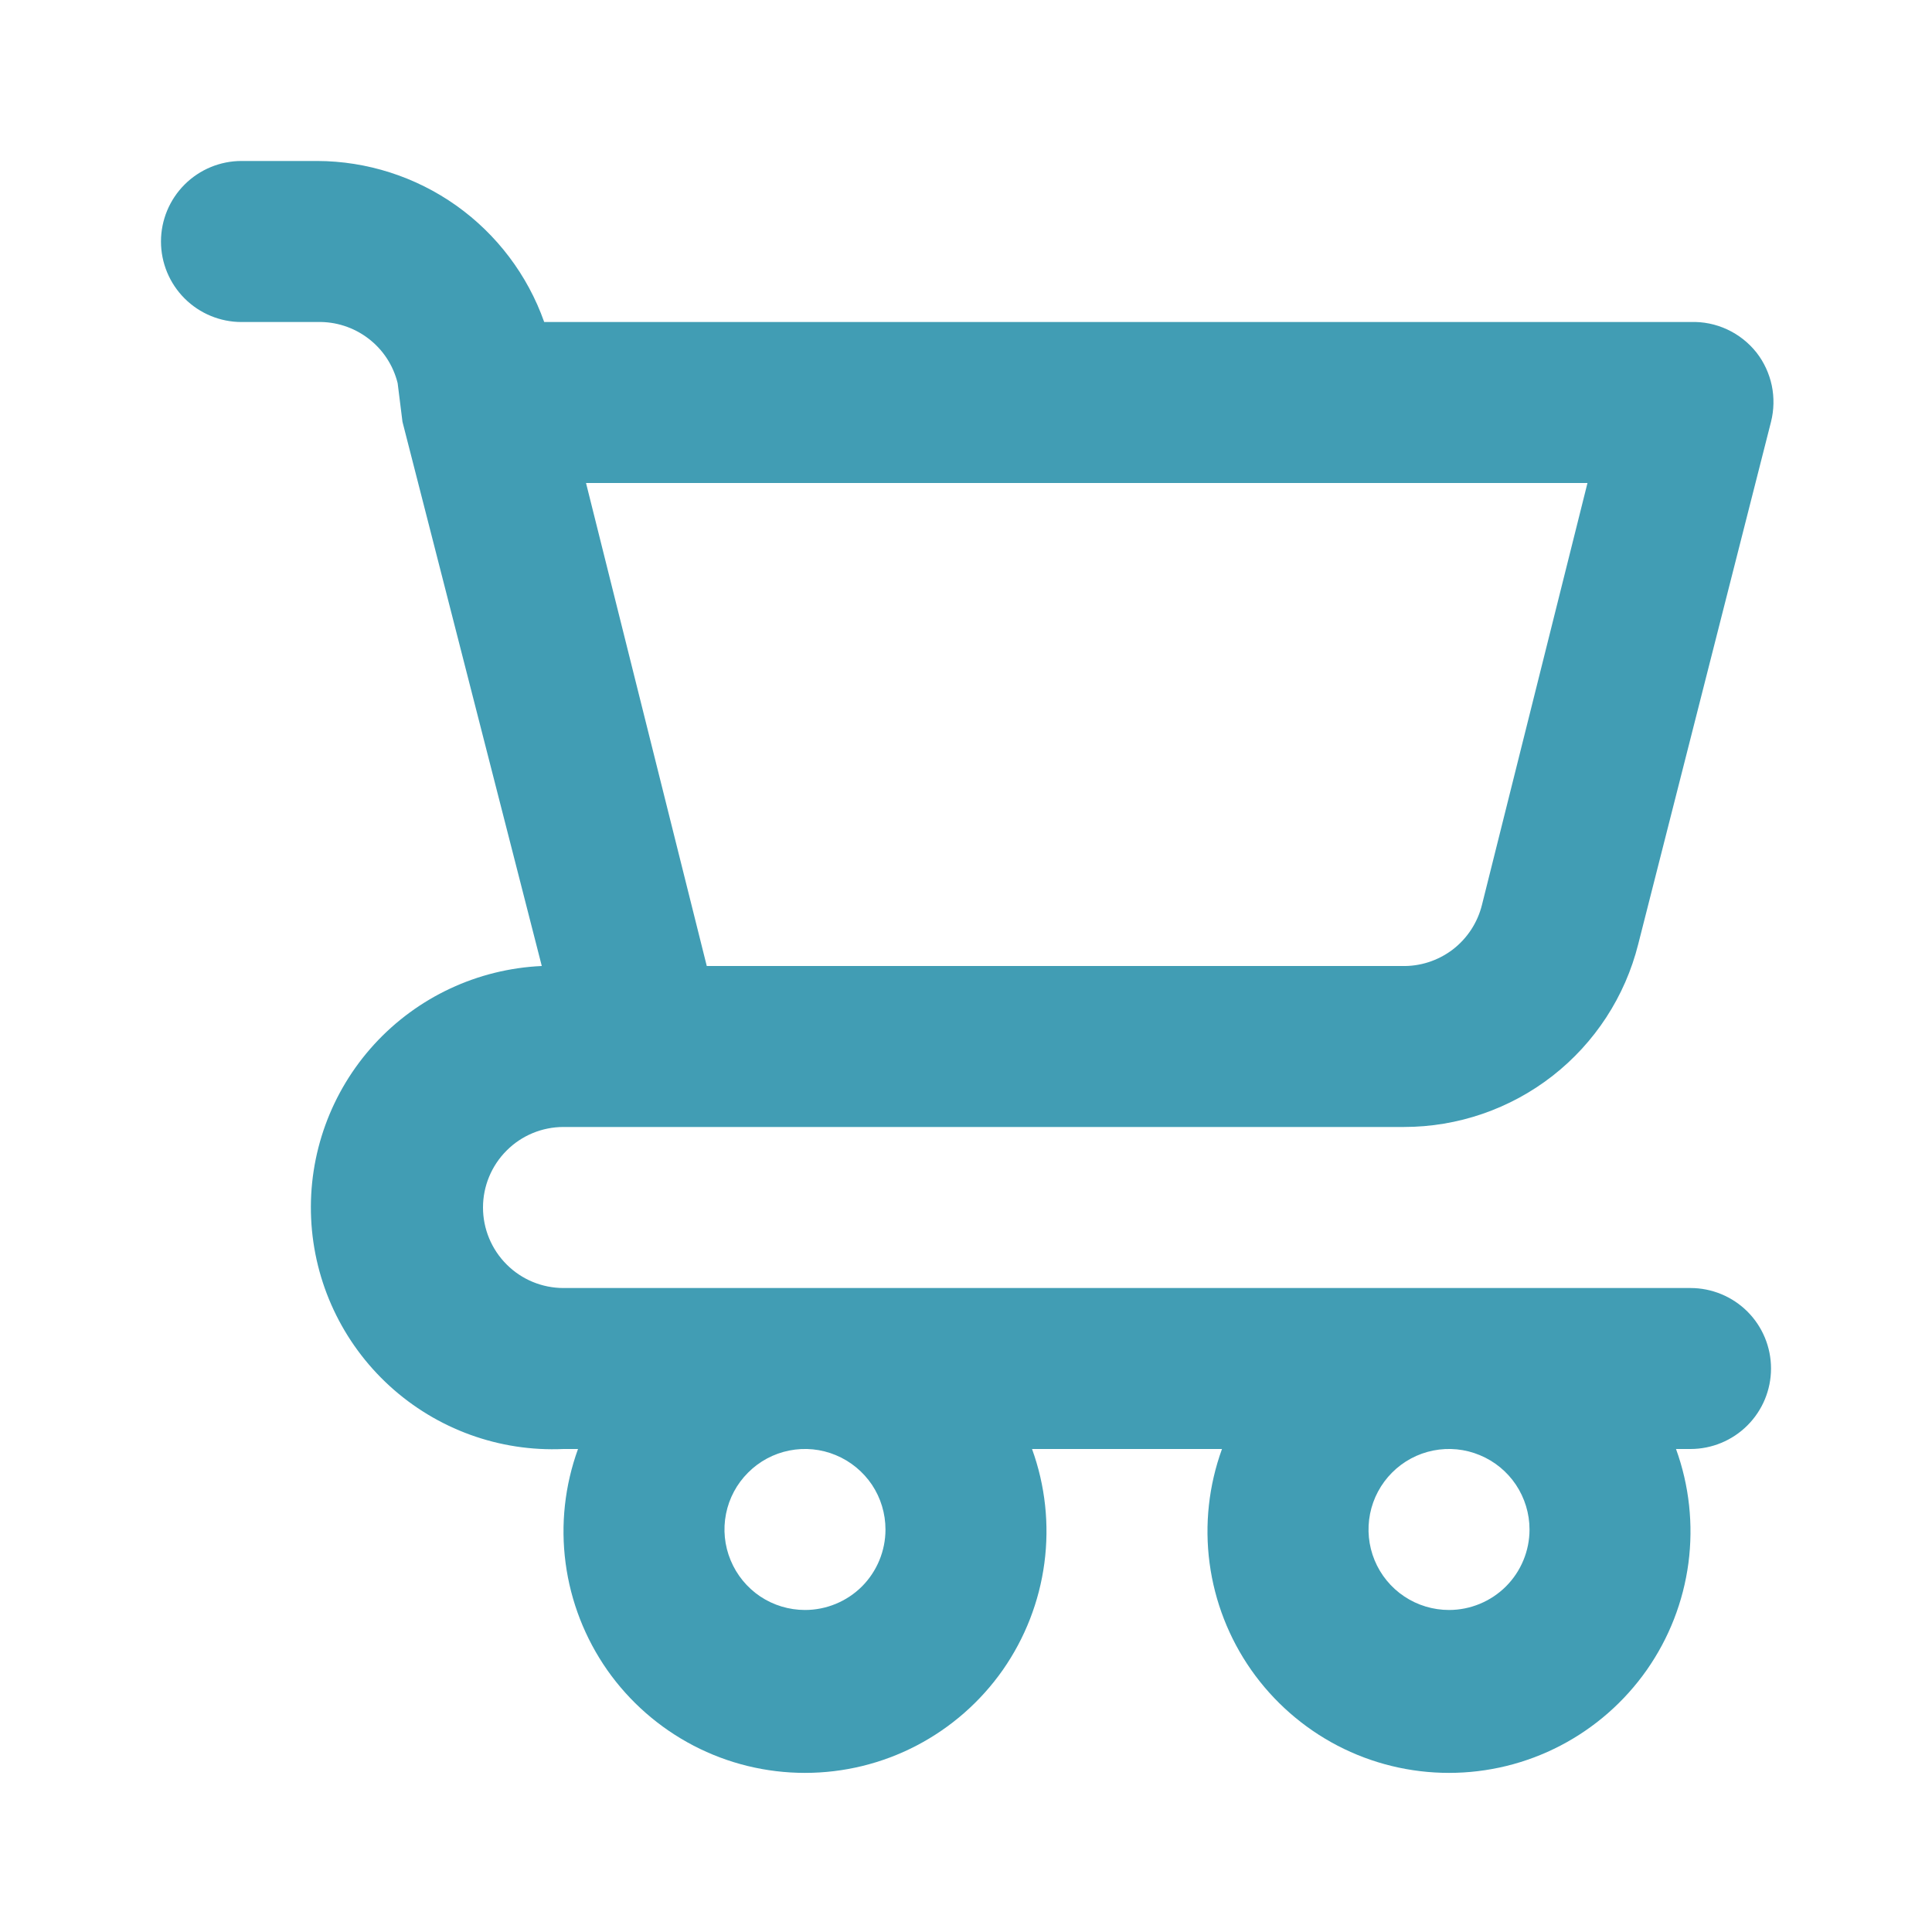
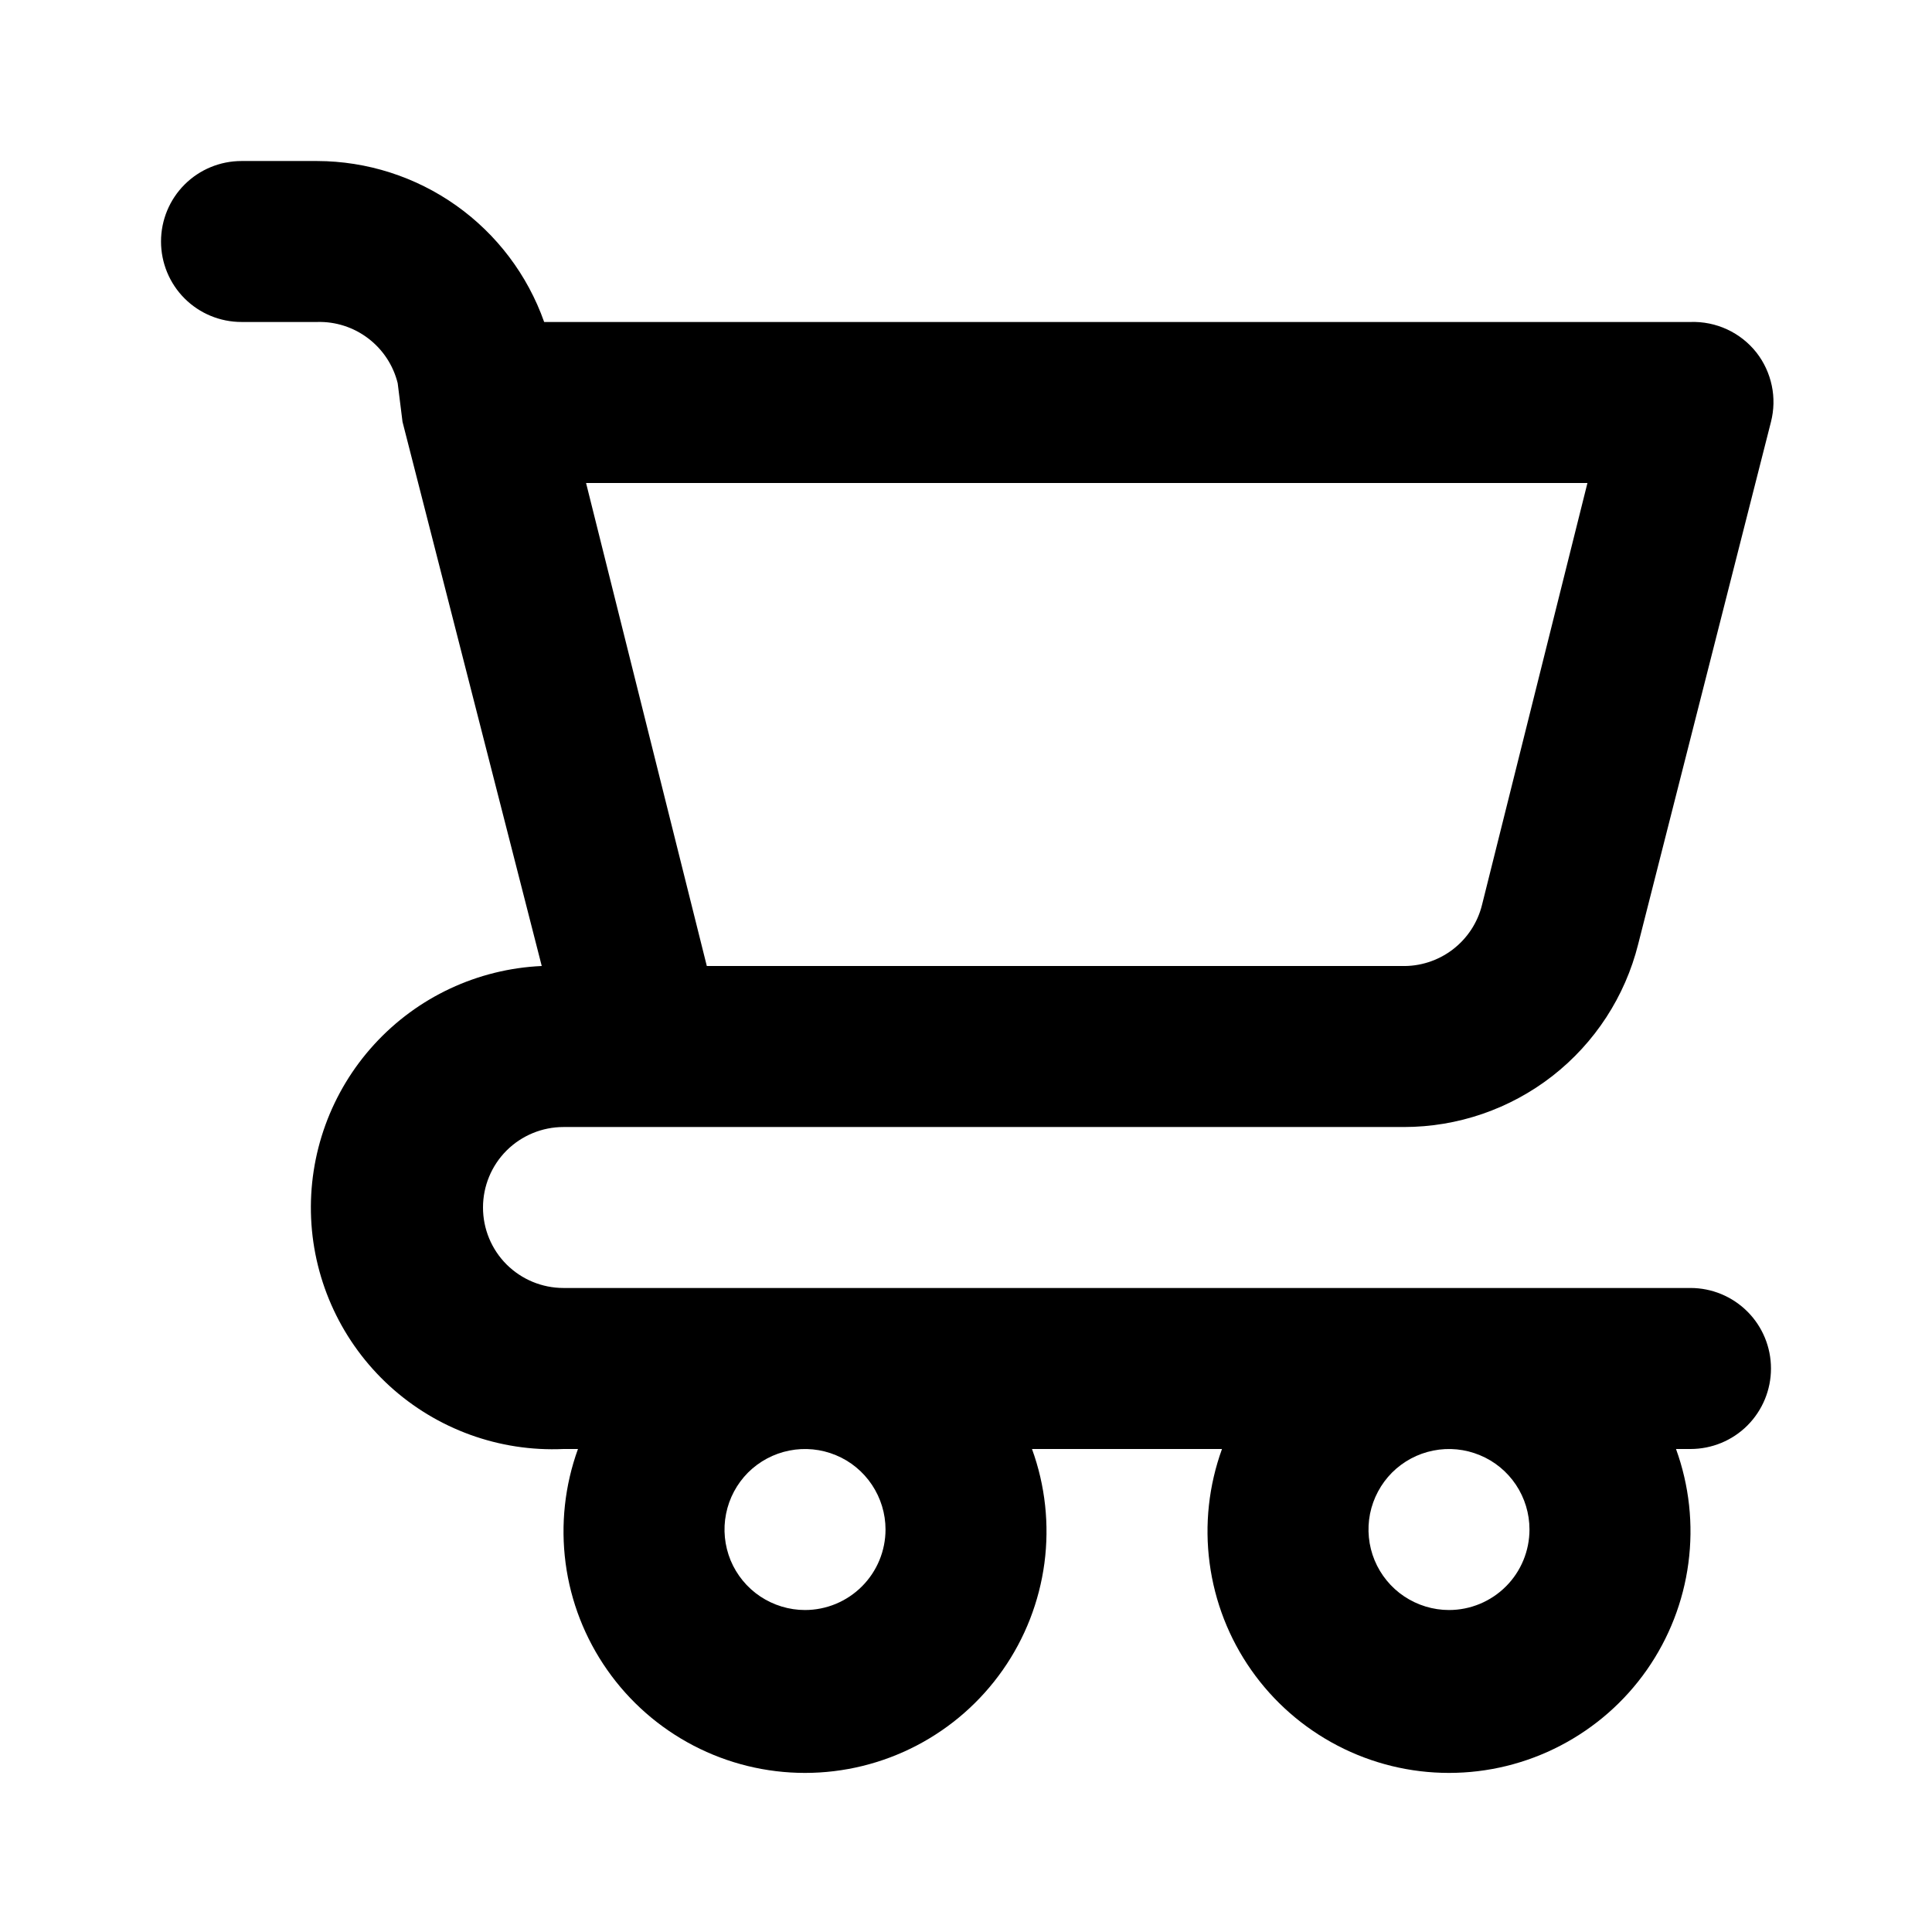
- <svg xmlns="http://www.w3.org/2000/svg" width="28" height="28" viewBox="0 0 28 28" fill="none">
-   <path d="M24.5 18.667H8.167C7.857 18.667 7.56 18.544 7.342 18.325C7.123 18.106 7 17.809 7 17.5C7 17.191 7.123 16.894 7.342 16.675C7.56 16.456 7.857 16.333 8.167 16.333H20.347C21.127 16.333 21.884 16.073 22.5 15.593C23.115 15.113 23.552 14.442 23.742 13.685L25.667 6.113C25.71 5.941 25.714 5.761 25.678 5.587C25.641 5.413 25.566 5.25 25.457 5.11C25.343 4.966 25.197 4.851 25.031 4.774C24.865 4.697 24.683 4.66 24.5 4.667H7.887C7.646 3.986 7.2 3.396 6.611 2.978C6.022 2.561 5.319 2.335 4.597 2.333H3.5C3.191 2.333 2.894 2.456 2.675 2.675C2.456 2.894 2.333 3.191 2.333 3.5C2.333 3.809 2.456 4.106 2.675 4.325C2.894 4.544 3.191 4.667 3.5 4.667H4.597C4.863 4.659 5.124 4.743 5.336 4.904C5.549 5.065 5.699 5.294 5.763 5.553L5.833 6.113L7.852 14C6.923 14.042 6.05 14.451 5.423 15.136C4.796 15.822 4.467 16.729 4.509 17.657C4.551 18.586 4.96 19.459 5.646 20.086C6.332 20.713 7.238 21.042 8.167 21H8.377C8.185 21.529 8.123 22.096 8.197 22.653C8.271 23.211 8.478 23.742 8.8 24.203C9.123 24.663 9.552 25.039 10.051 25.299C10.55 25.559 11.104 25.694 11.667 25.694C12.229 25.694 12.783 25.559 13.282 25.299C13.781 25.039 14.21 24.663 14.533 24.203C14.855 23.742 15.062 23.211 15.136 22.653C15.21 22.096 15.149 21.529 14.957 21H17.71C17.518 21.529 17.456 22.096 17.53 22.653C17.604 23.211 17.811 23.742 18.134 24.203C18.457 24.663 18.886 25.039 19.384 25.299C19.883 25.559 20.438 25.694 21 25.694C21.562 25.694 22.116 25.559 22.615 25.299C23.114 25.039 23.543 24.663 23.866 24.203C24.189 23.742 24.396 23.211 24.47 22.653C24.543 22.096 24.482 21.529 24.29 21H24.5C24.809 21 25.106 20.877 25.325 20.658C25.544 20.439 25.667 20.143 25.667 19.833C25.667 19.524 25.544 19.227 25.325 19.008C25.106 18.79 24.809 18.667 24.5 18.667ZM23.007 7L21.478 13.113C21.414 13.372 21.264 13.601 21.052 13.763C20.839 13.924 20.578 14.008 20.312 14H10.243L8.493 7H23.007ZM11.667 23.333C11.436 23.333 11.21 23.265 11.018 23.137C10.827 23.009 10.677 22.826 10.589 22.613C10.5 22.4 10.477 22.165 10.522 21.939C10.567 21.713 10.678 21.505 10.842 21.342C11.005 21.178 11.213 21.067 11.439 21.022C11.665 20.977 11.9 21 12.113 21.089C12.326 21.177 12.508 21.327 12.637 21.518C12.765 21.71 12.833 21.936 12.833 22.167C12.833 22.476 12.71 22.773 12.492 22.992C12.273 23.21 11.976 23.333 11.667 23.333ZM21 23.333C20.769 23.333 20.544 23.265 20.352 23.137C20.16 23.009 20.01 22.826 19.922 22.613C19.834 22.4 19.811 22.165 19.856 21.939C19.901 21.713 20.012 21.505 20.175 21.342C20.338 21.178 20.546 21.067 20.772 21.022C20.999 20.977 21.233 21 21.446 21.089C21.66 21.177 21.842 21.327 21.97 21.518C22.098 21.71 22.167 21.936 22.167 22.167C22.167 22.476 22.044 22.773 21.825 22.992C21.606 23.21 21.309 23.333 21 23.333Z" fill="#419DB4" />
+ <svg xmlns="http://www.w3.org/2000/svg" width="32" height="32" viewBox="0 0 32 32" fill="none">
+   <path d="M28 21.333H9.333C8.98 21.333 8.641 21.193 8.39 20.943C8.14 20.693 8 20.354 8 20C8 19.646 8.14 19.307 8.39 19.057C8.641 18.807 8.98 18.667 9.333 18.667H23.253C24.145 18.667 25.011 18.369 25.714 17.821C26.417 17.272 26.916 16.505 27.133 15.64L29.333 6.987C29.383 6.79 29.388 6.584 29.346 6.386C29.304 6.187 29.218 6 29.093 5.84C28.964 5.676 28.797 5.544 28.607 5.456C28.417 5.368 28.209 5.326 28 5.333H9.013C8.738 4.555 8.229 3.881 7.556 3.404C6.883 2.927 6.079 2.669 5.253 2.667H4C3.646 2.667 3.307 2.807 3.057 3.057C2.807 3.307 2.667 3.646 2.667 4C2.667 4.354 2.807 4.693 3.057 4.943C3.307 5.193 3.646 5.333 4 5.333H5.253C5.558 5.324 5.856 5.42 6.099 5.605C6.341 5.789 6.514 6.051 6.587 6.347L6.667 6.987L8.973 16C7.912 16.048 6.914 16.515 6.198 17.299C5.481 18.083 5.106 19.119 5.153 20.18C5.201 21.241 5.668 22.239 6.452 22.956C7.236 23.672 8.272 24.048 9.333 24H9.573C9.354 24.604 9.284 25.252 9.368 25.89C9.452 26.527 9.689 27.134 10.058 27.66C10.427 28.187 10.917 28.616 11.487 28.913C12.057 29.21 12.691 29.365 13.333 29.365C13.976 29.365 14.609 29.21 15.18 28.913C15.75 28.616 16.24 28.187 16.609 27.66C16.978 27.134 17.214 26.527 17.299 25.89C17.383 25.252 17.313 24.604 17.093 24H20.24C20.021 24.604 19.95 25.252 20.035 25.89C20.119 26.527 20.355 27.134 20.724 27.66C21.093 28.187 21.584 28.616 22.154 28.913C22.724 29.21 23.357 29.365 24 29.365C24.643 29.365 25.276 29.21 25.846 28.913C26.416 28.616 26.907 28.187 27.276 27.66C27.644 27.134 27.881 26.527 27.965 25.89C28.05 25.252 27.979 24.604 27.76 24H28C28.354 24 28.693 23.86 28.943 23.61C29.193 23.359 29.333 23.02 29.333 22.667C29.333 22.313 29.193 21.974 28.943 21.724C28.693 21.474 28.354 21.333 28 21.333ZM26.293 8L24.547 14.987C24.474 15.283 24.302 15.544 24.059 15.729C23.816 15.913 23.518 16.009 23.213 16H11.707L9.707 8H26.293ZM13.333 26.667C13.07 26.667 12.812 26.588 12.592 26.442C12.373 26.296 12.202 26.087 12.101 25.844C12.001 25.6 11.974 25.332 12.026 25.073C12.077 24.815 12.204 24.577 12.39 24.39C12.577 24.204 12.815 24.077 13.073 24.026C13.332 23.974 13.6 24.001 13.844 24.102C14.087 24.202 14.295 24.373 14.442 24.593C14.588 24.812 14.667 25.07 14.667 25.333C14.667 25.687 14.526 26.026 14.276 26.276C14.026 26.526 13.687 26.667 13.333 26.667ZM24 26.667C23.736 26.667 23.479 26.588 23.259 26.442C23.04 26.296 22.869 26.087 22.768 25.844C22.667 25.6 22.641 25.332 22.692 25.073C22.744 24.815 22.871 24.577 23.057 24.39C23.244 24.204 23.481 24.077 23.74 24.026C23.998 23.974 24.267 24.001 24.51 24.102C24.754 24.202 24.962 24.373 25.109 24.593C25.255 24.812 25.333 25.07 25.333 25.333C25.333 25.687 25.193 26.026 24.943 26.276C24.693 26.526 24.354 26.667 24 26.667Z" fill="black" />
</svg>
